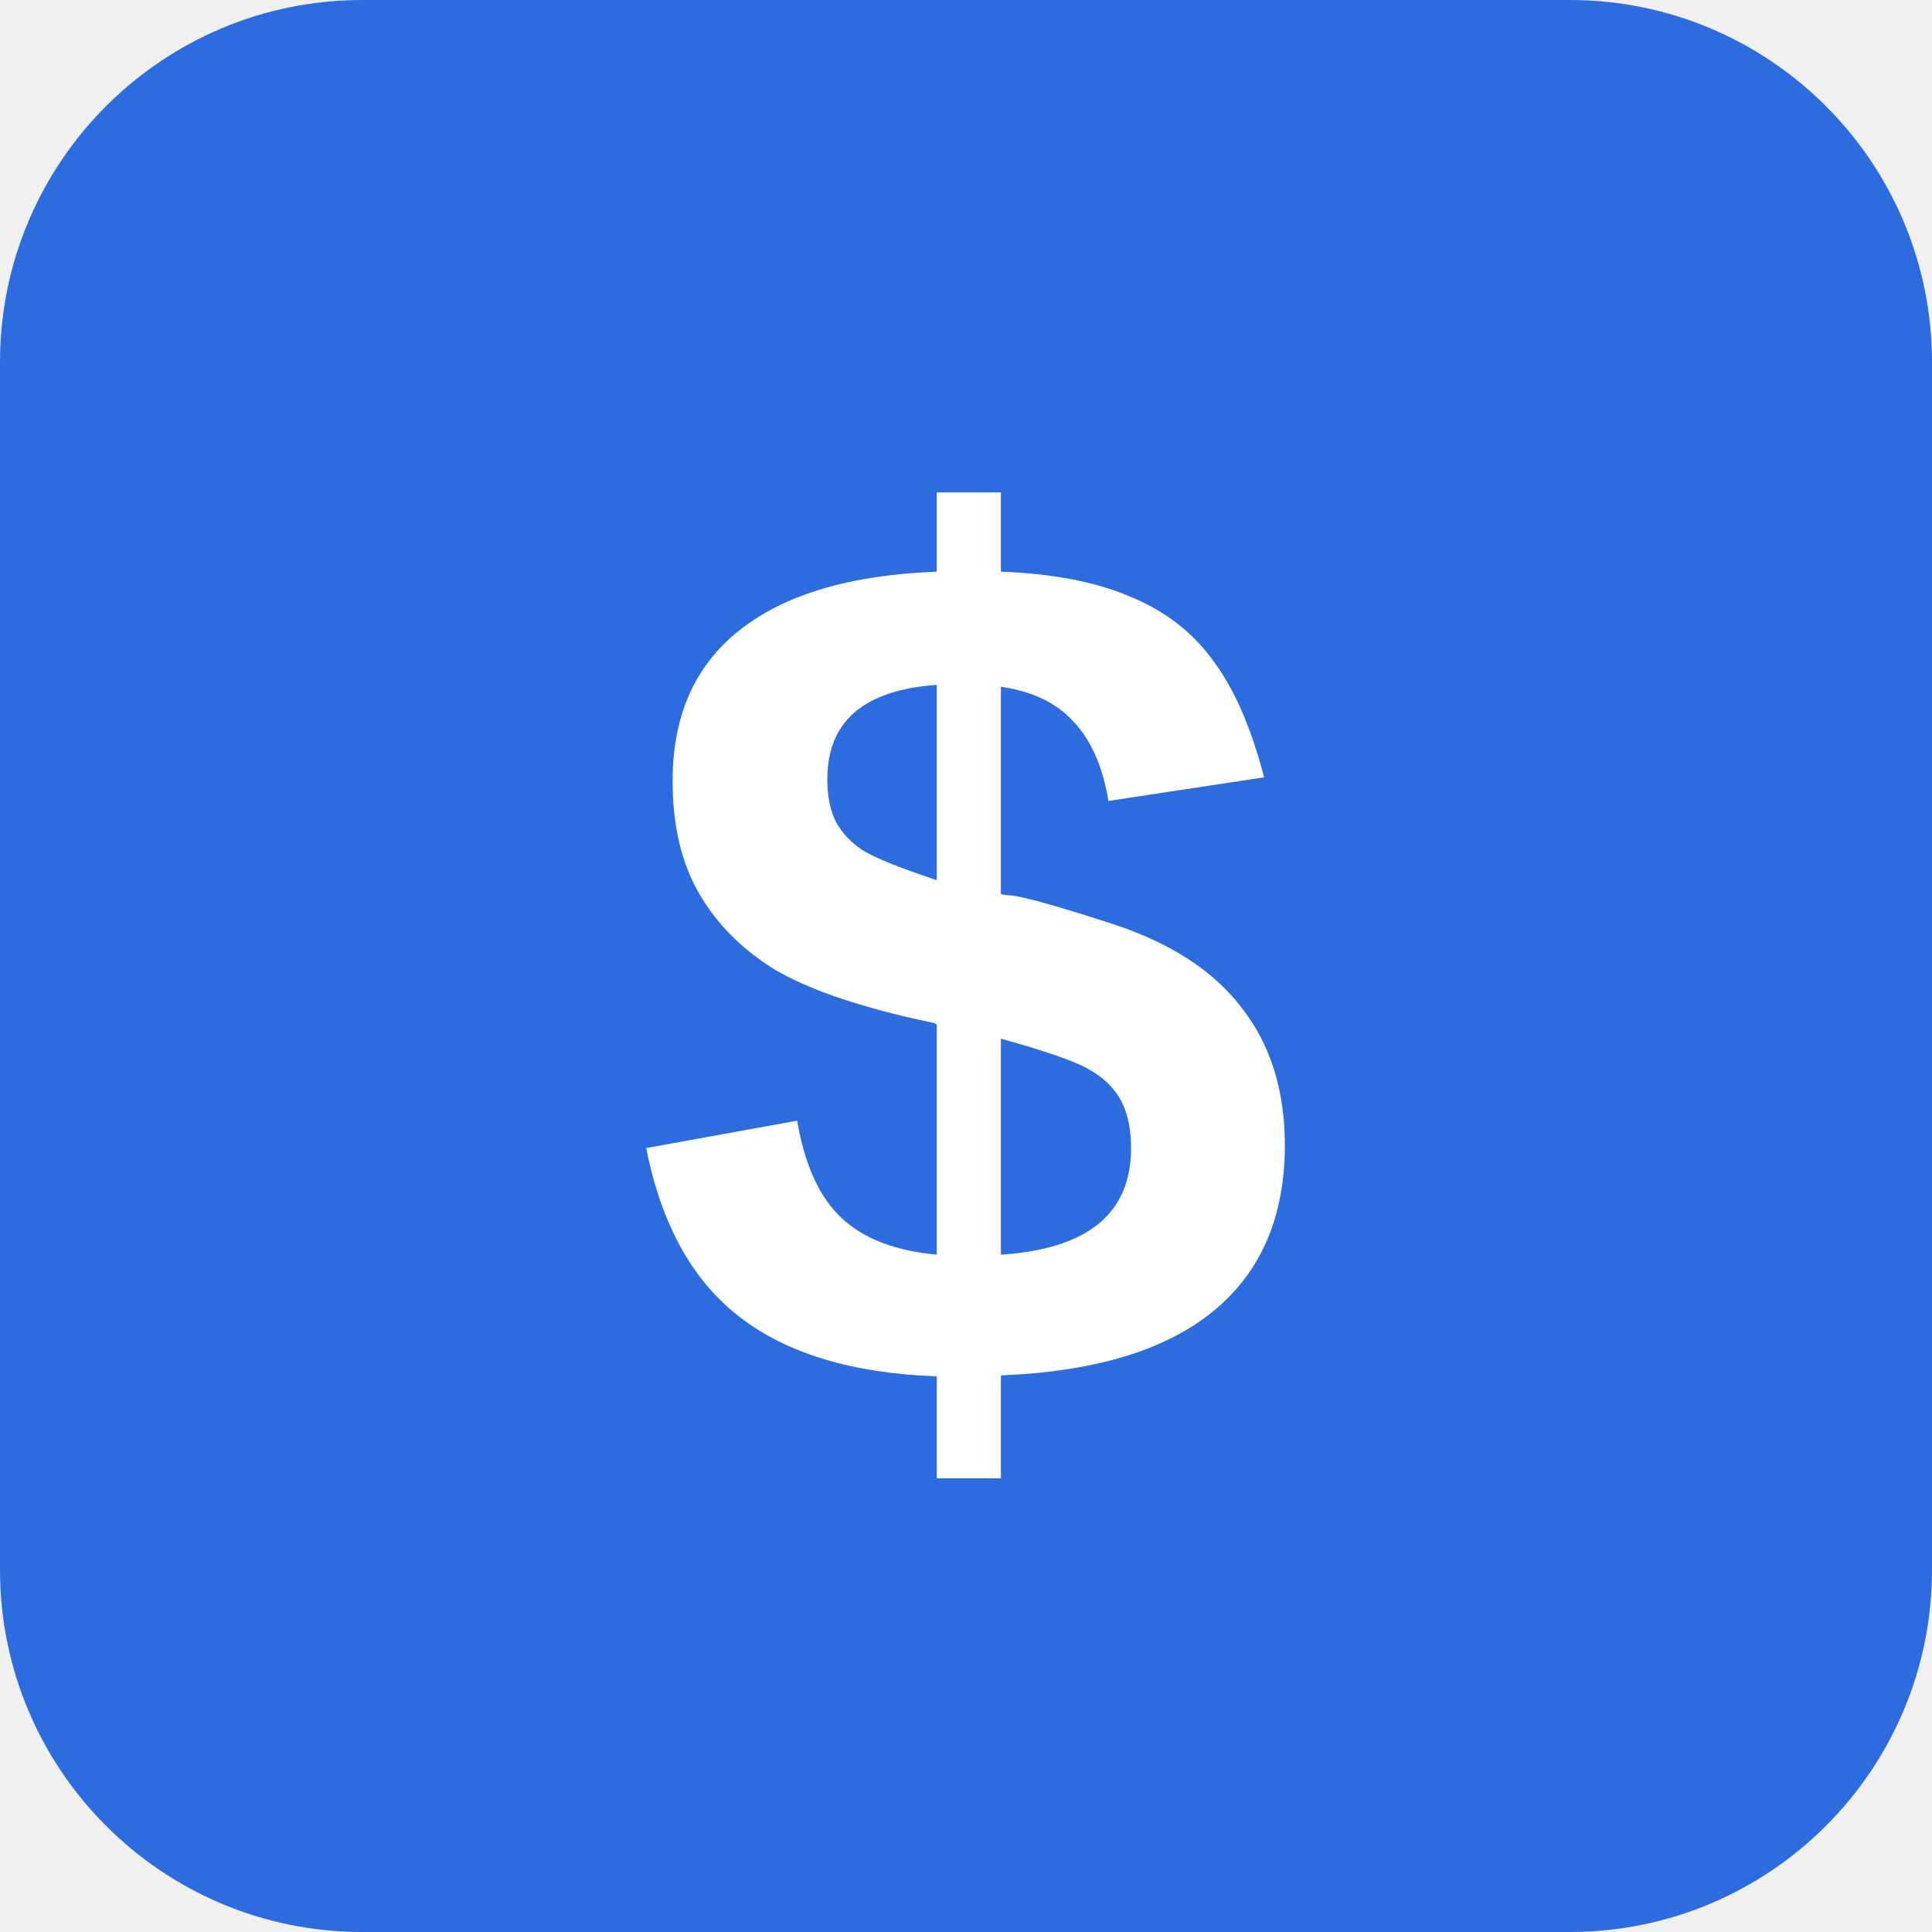
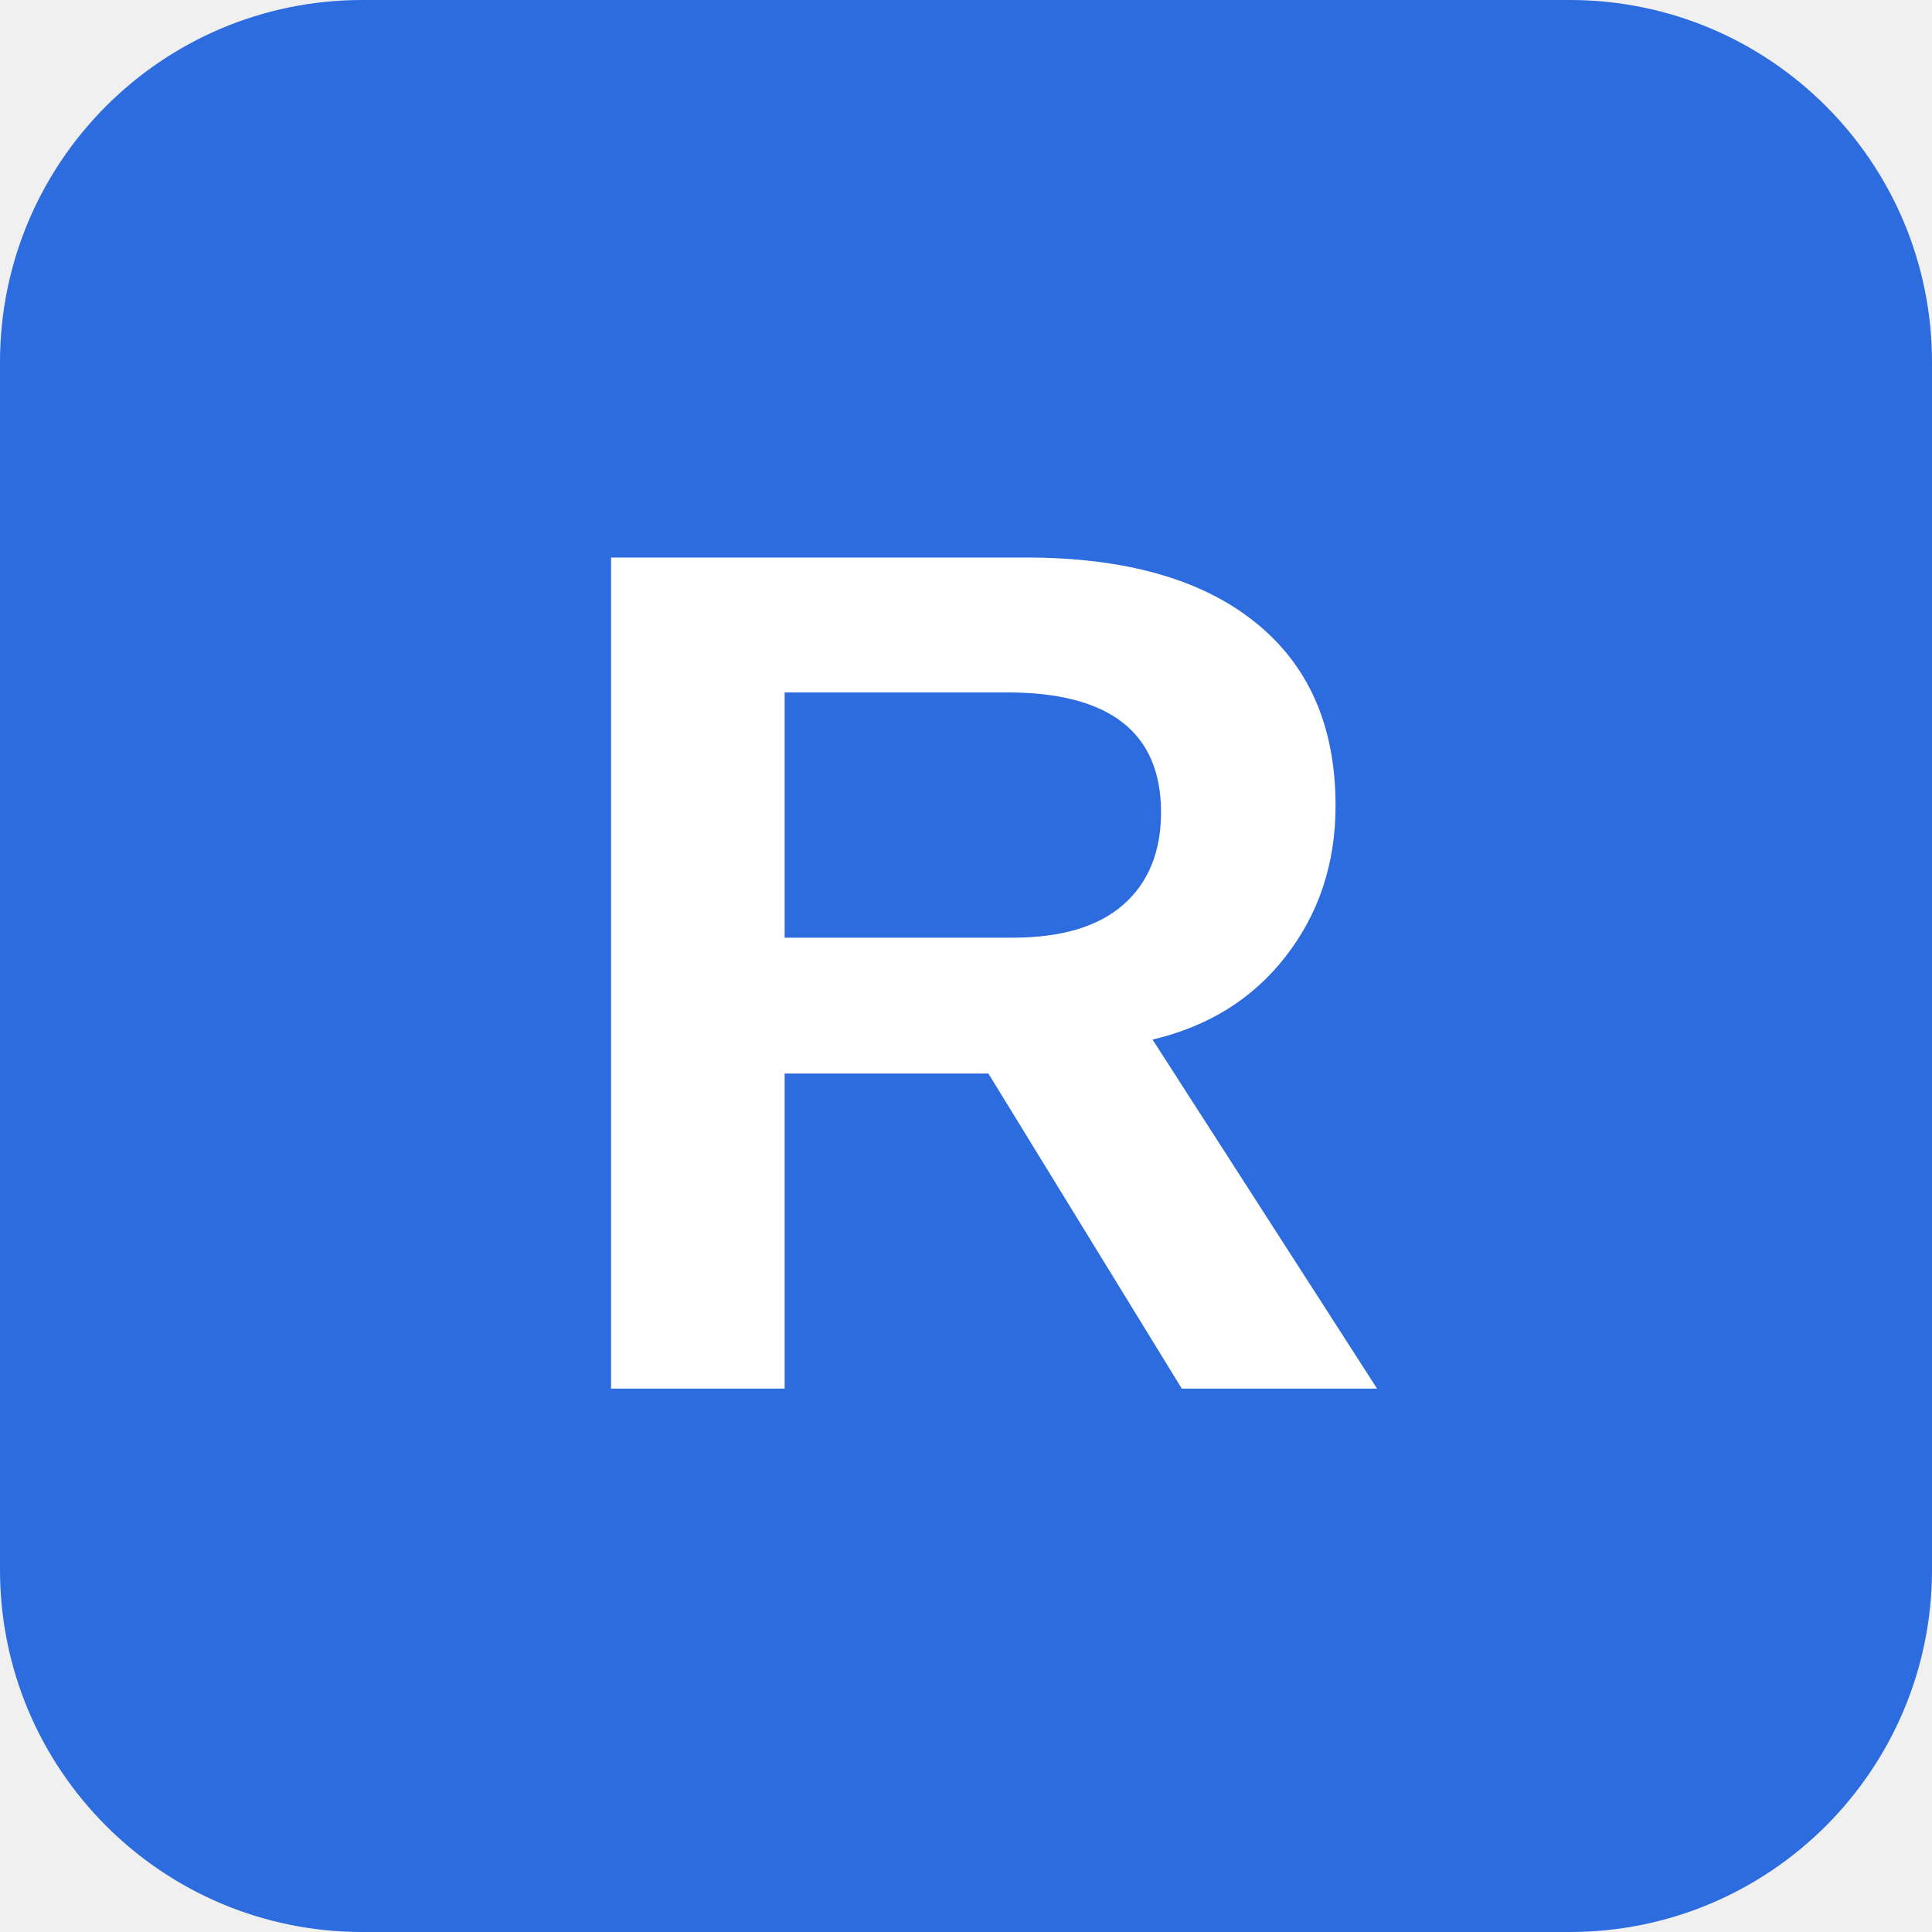
<svg xmlns="http://www.w3.org/2000/svg" viewBox="0 0 32 32">
  <rect width="32" height="32" rx="6" fill="#2d6cdf" />
-   <text x="16" y="23" font-family="Arial, sans-serif" font-size="20" font-weight="bold" fill="#fff" text-anchor="middle">$</text>
+   <text x="16" y="23" font-family="Arial, sans-serif" font-size="20" font-weight="bold" fill="#fff" text-anchor="middle">R</text>
</svg>
